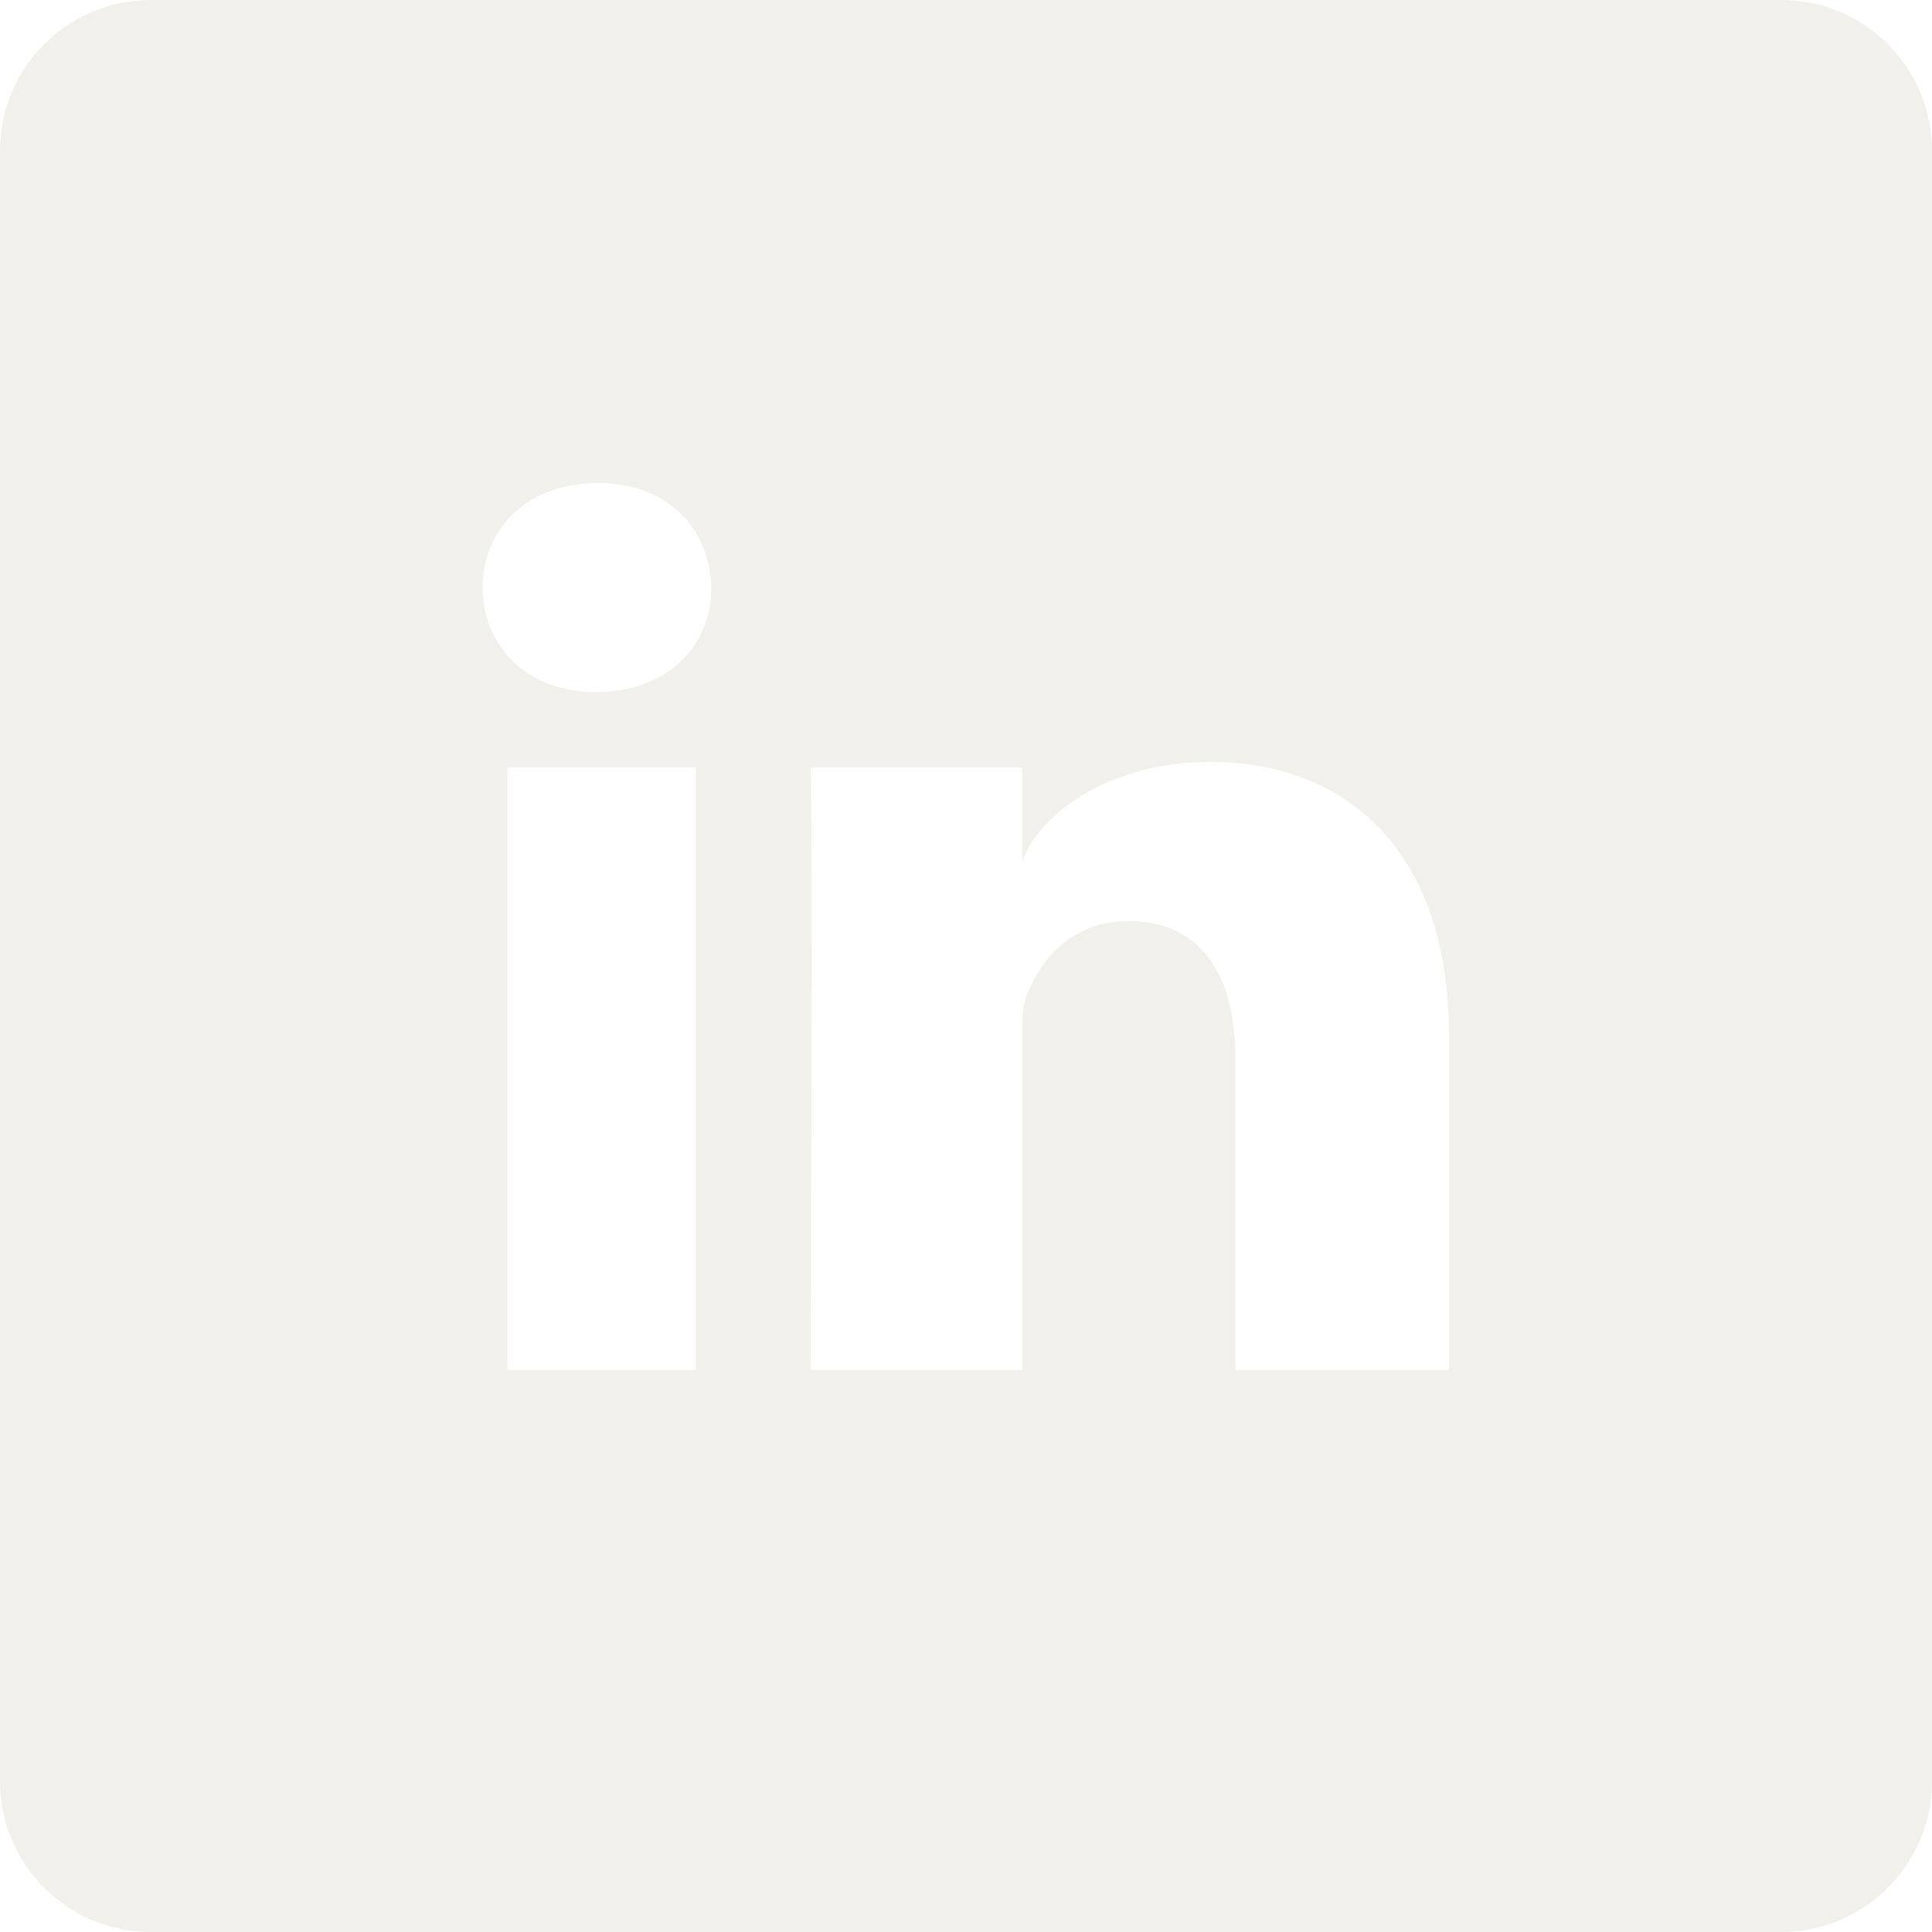
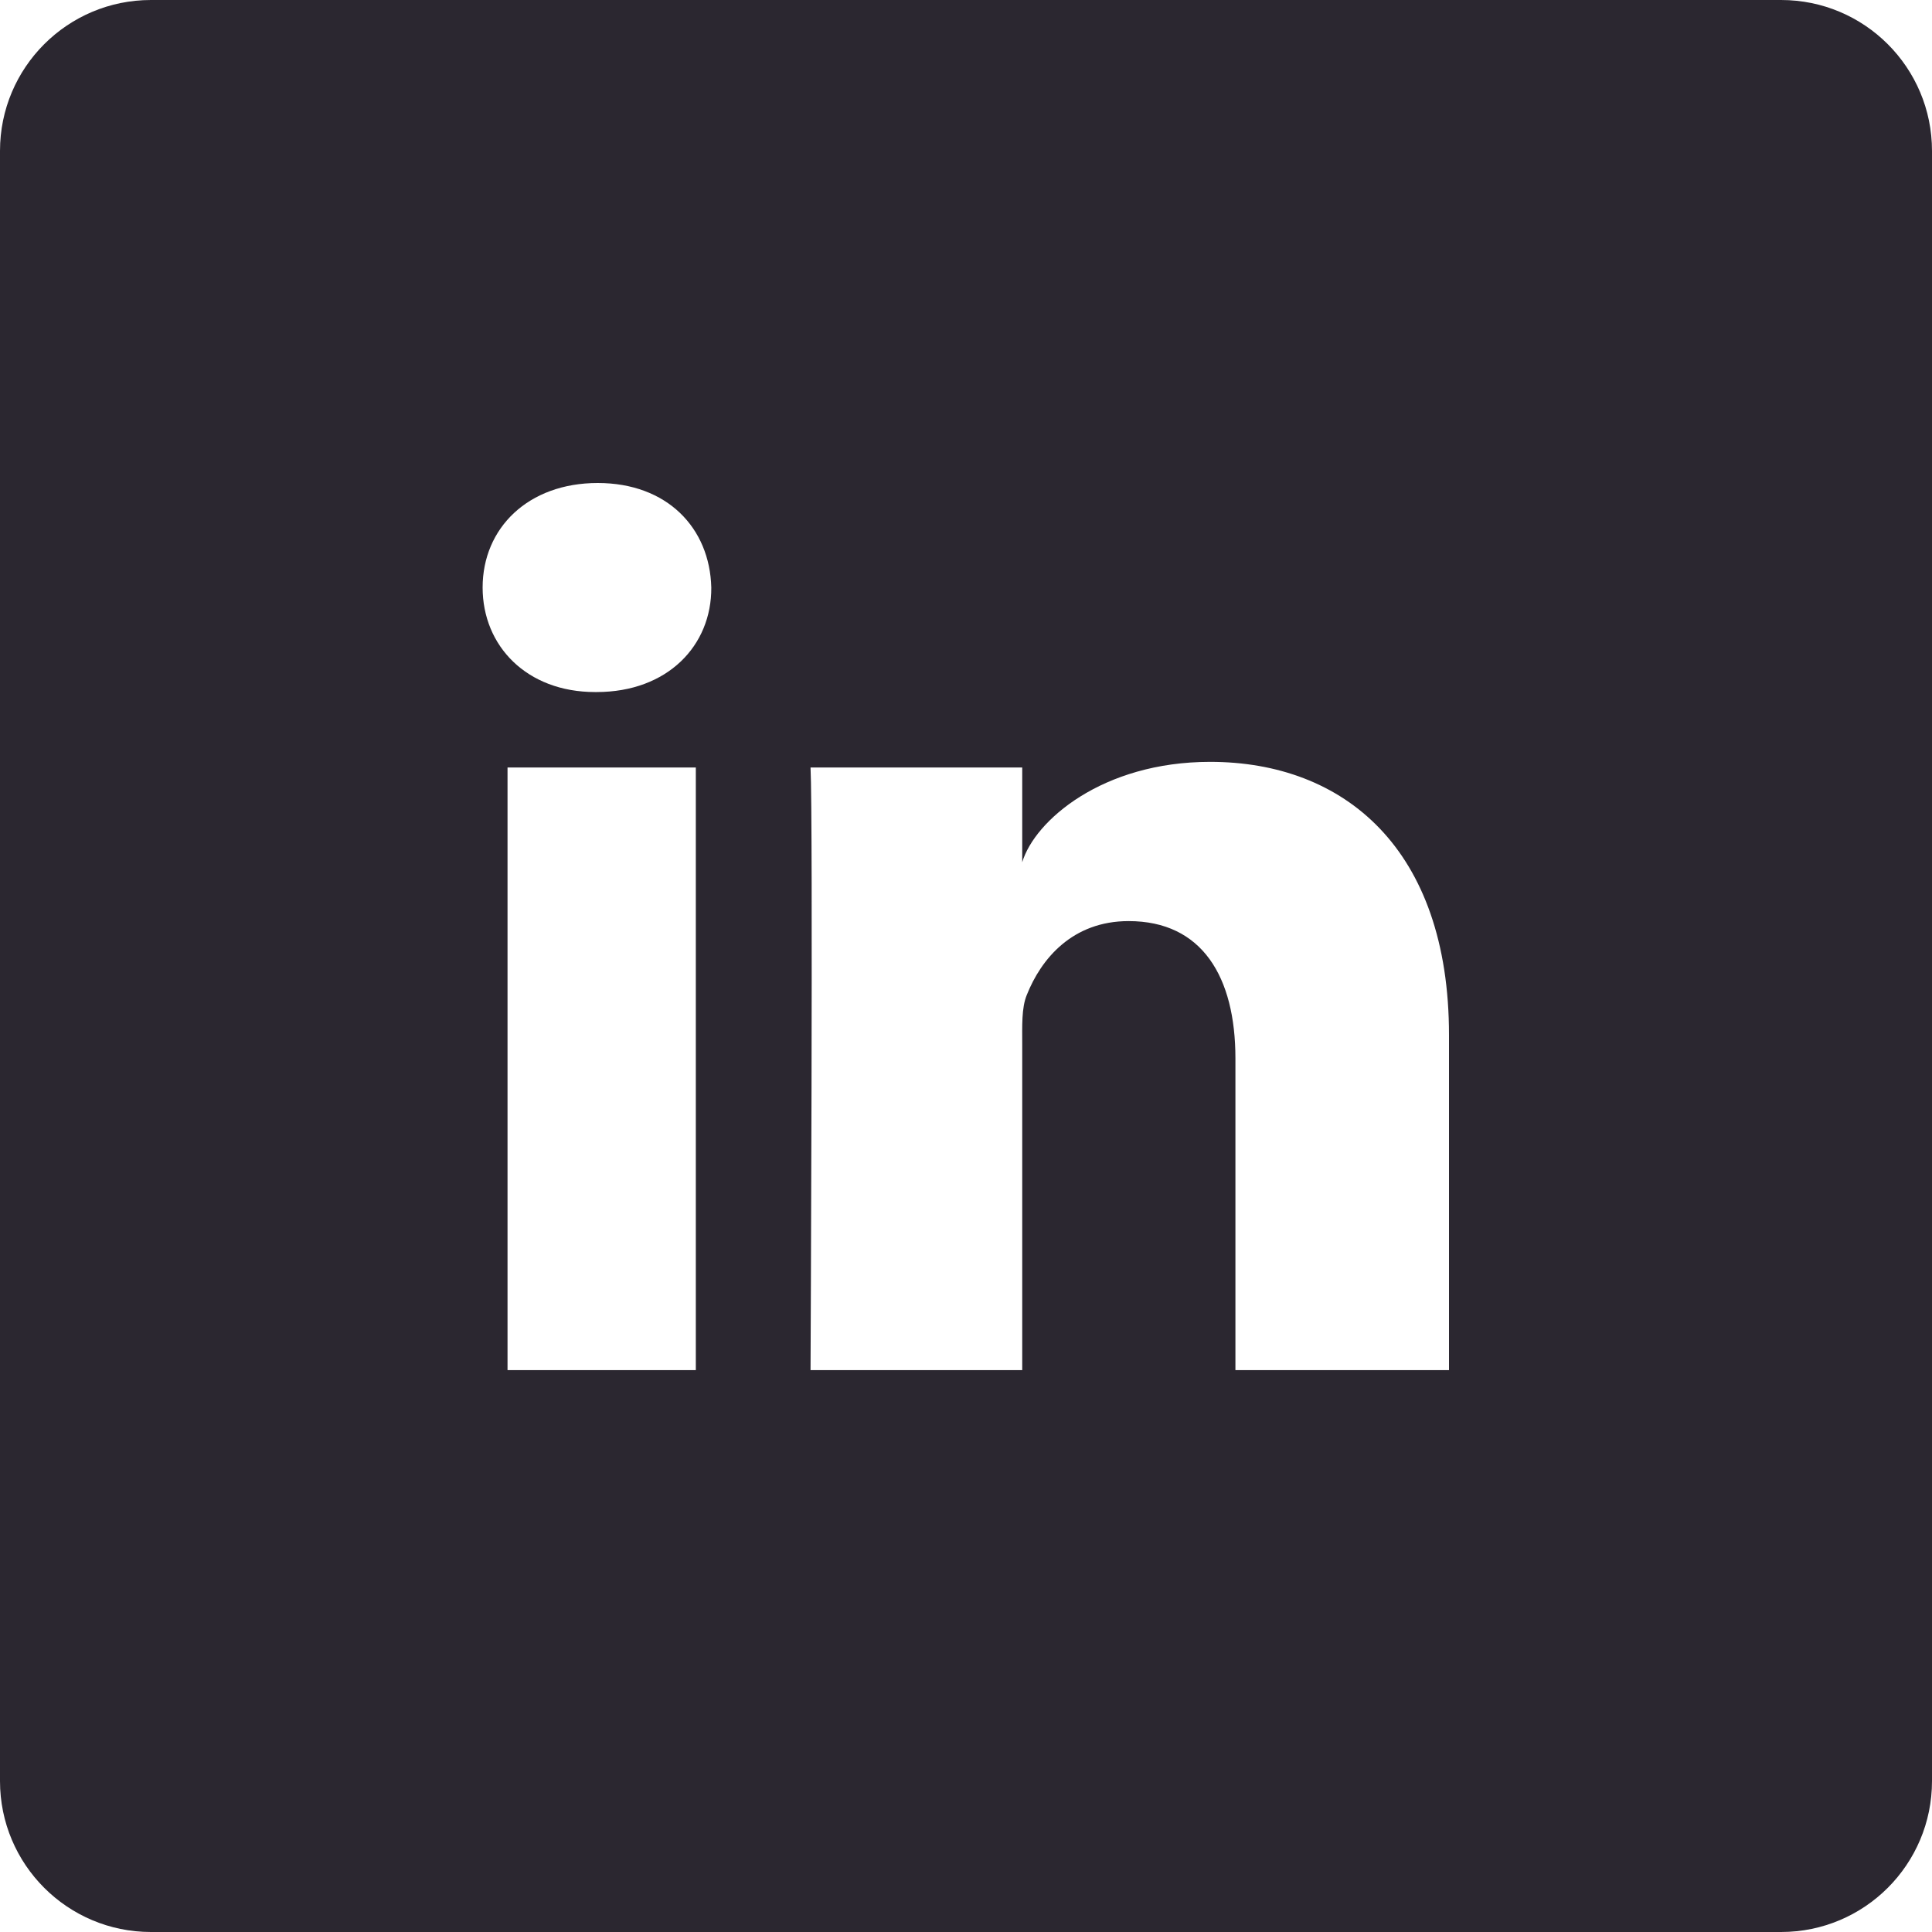
- <svg xmlns="http://www.w3.org/2000/svg" fill="#f1f0ea" height="800px" width="800px" version="1.1" id="Layer_1" viewBox="-143 145 512 512" xml:space="preserve">
+ <svg xmlns="http://www.w3.org/2000/svg" fill="#2b2730" height="800px" width="800px" version="1.1" id="Layer_1" viewBox="-143 145 512 512" xml:space="preserve">
  <path d="M329,145h-432c-22.1,0-40,17.9-40,40v432c0,22.1,17.9,40,40,40h432c22.1,0,40-17.9,40-40V185C369,162.9,351.1,145,329,145z   M41.4,508.1H-8.5V348.4h49.9V508.1z M15.1,328.4h-0.4c-18.1,0-29.8-12.2-29.8-27.7c0-15.8,12.1-27.7,30.5-27.7  c18.4,0,29.7,11.9,30.1,27.7C45.6,316.1,33.9,328.4,15.1,328.4z M241,508.1h-56.6v-82.6c0-21.6-8.8-36.4-28.3-36.4  c-14.9,0-23.2,10-27,19.6c-1.4,3.4-1.2,8.2-1.2,13.1v86.3H71.8c0,0,0.7-146.4,0-159.7h56.1v25.1c3.3-11,21.2-26.6,49.8-26.6  c35.5,0,63.3,23,63.3,72.4V508.1z" />
</svg>
